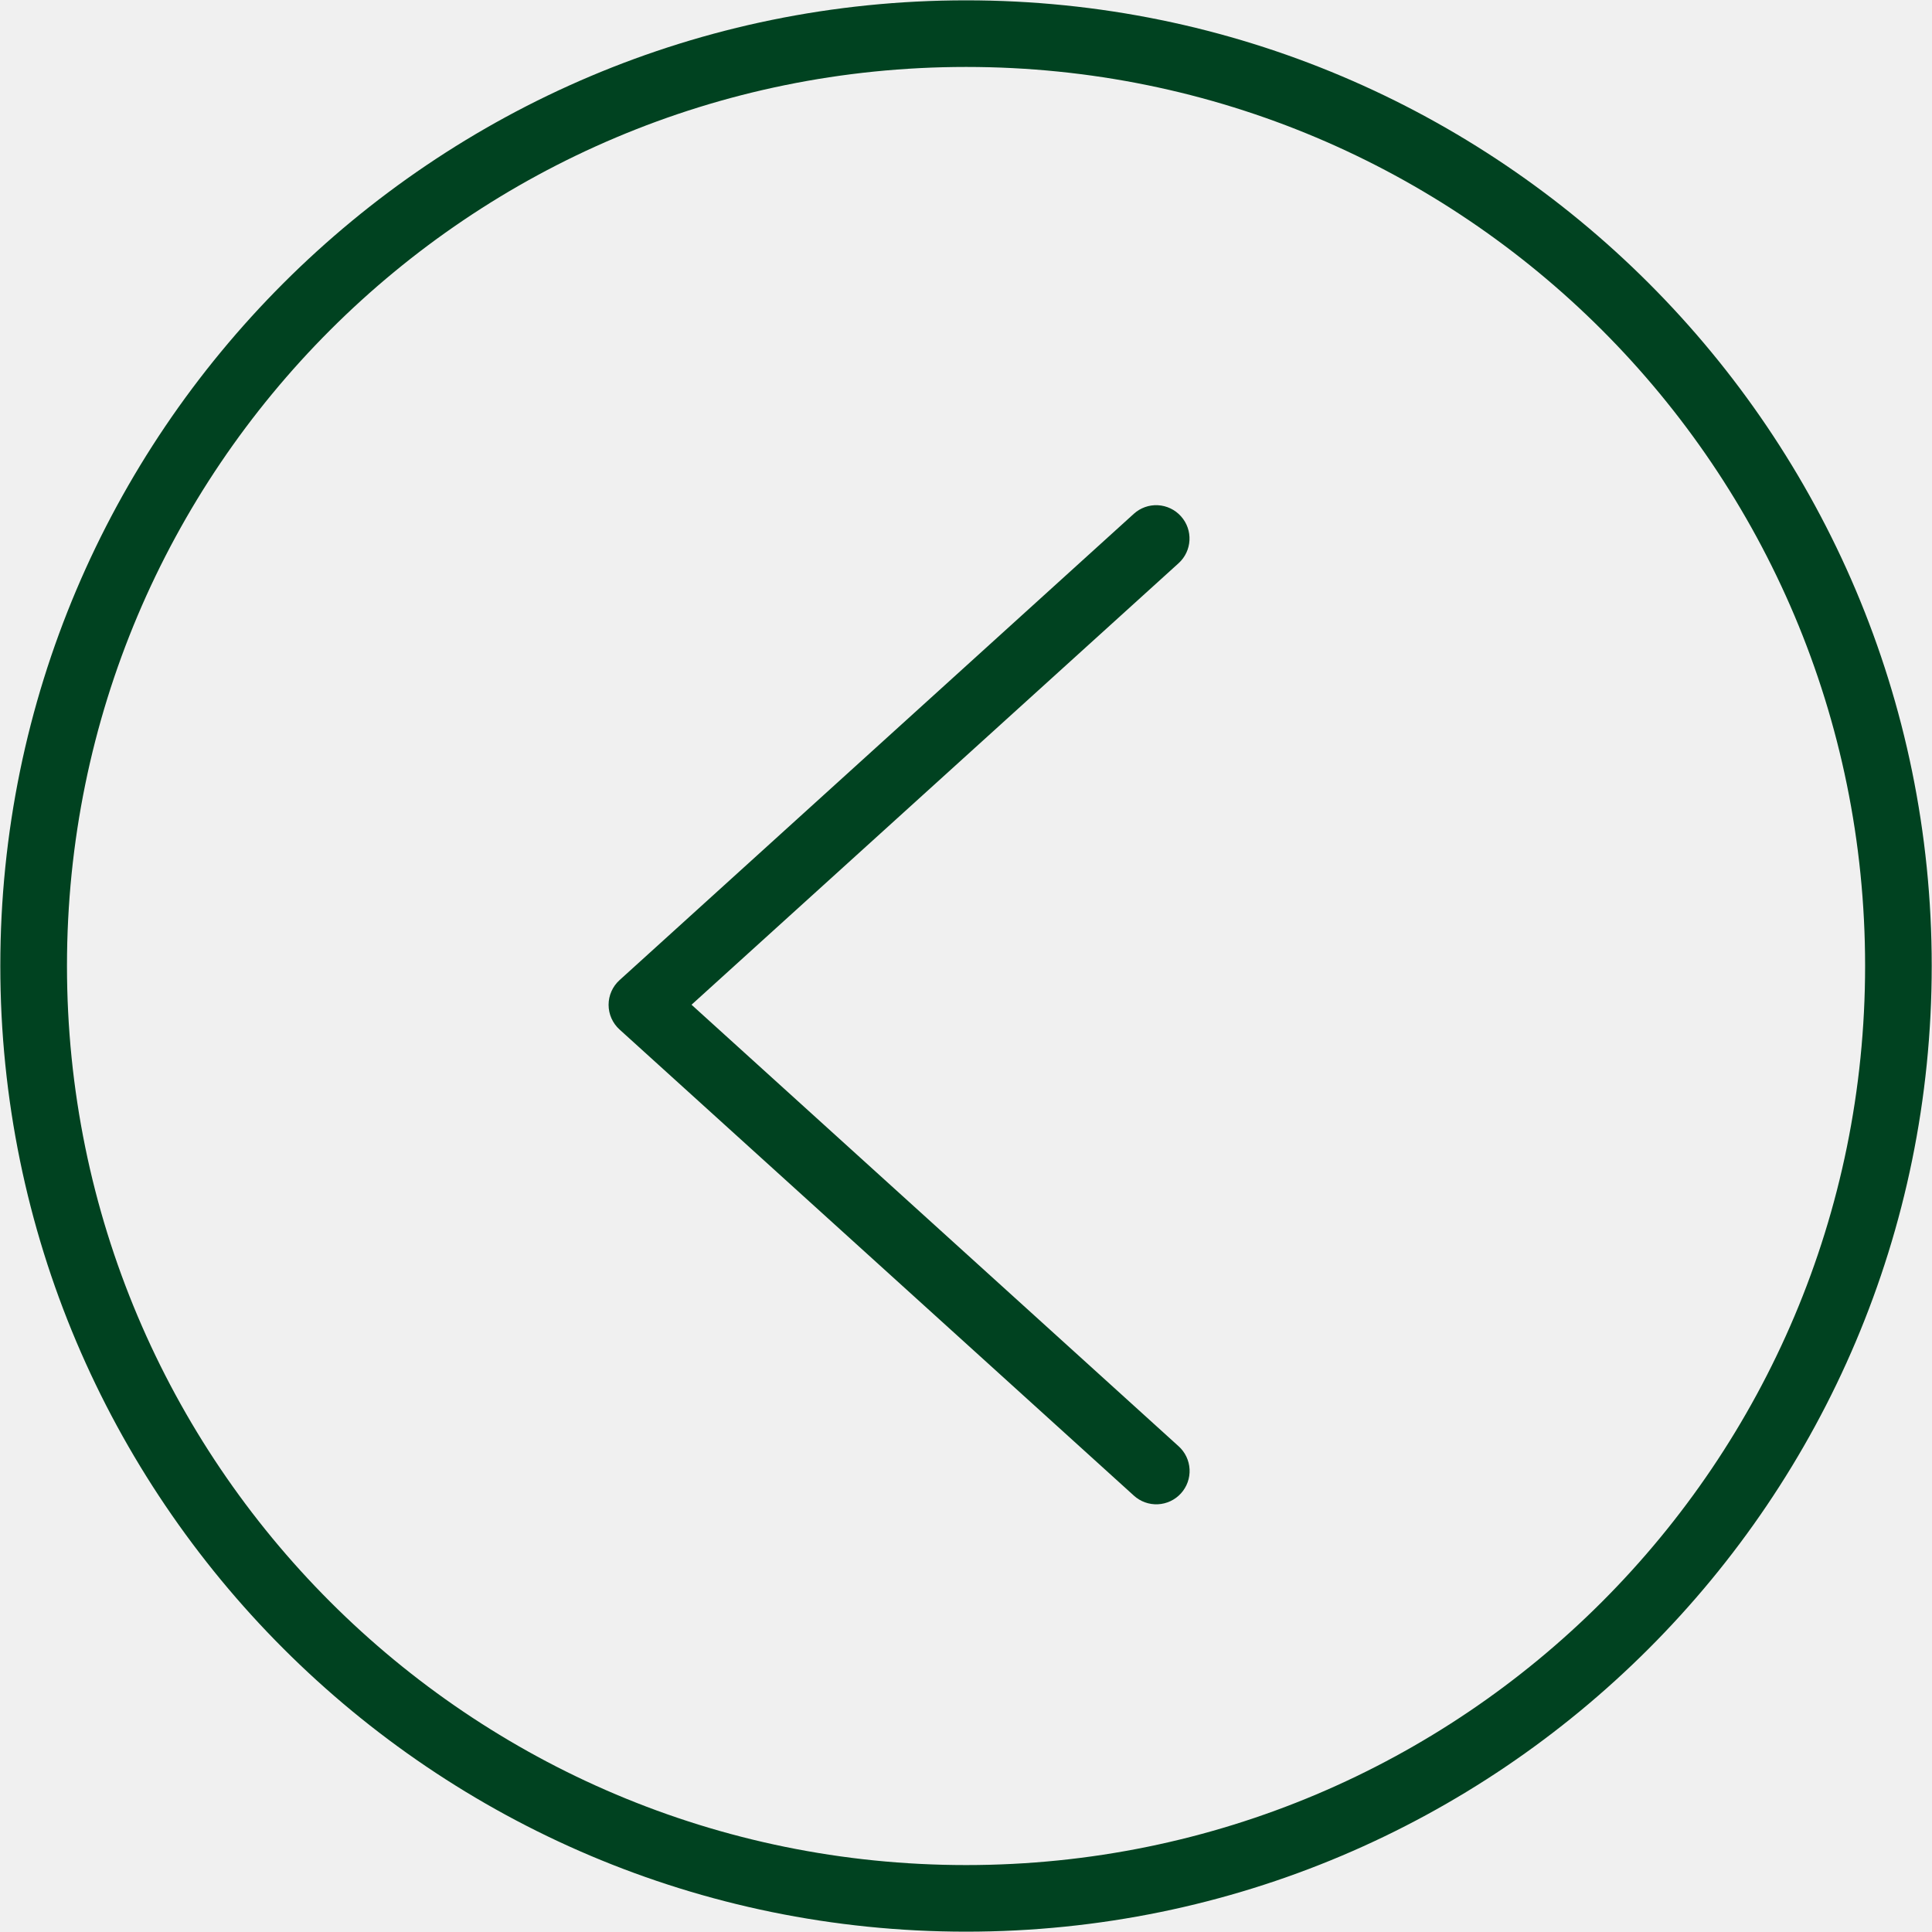
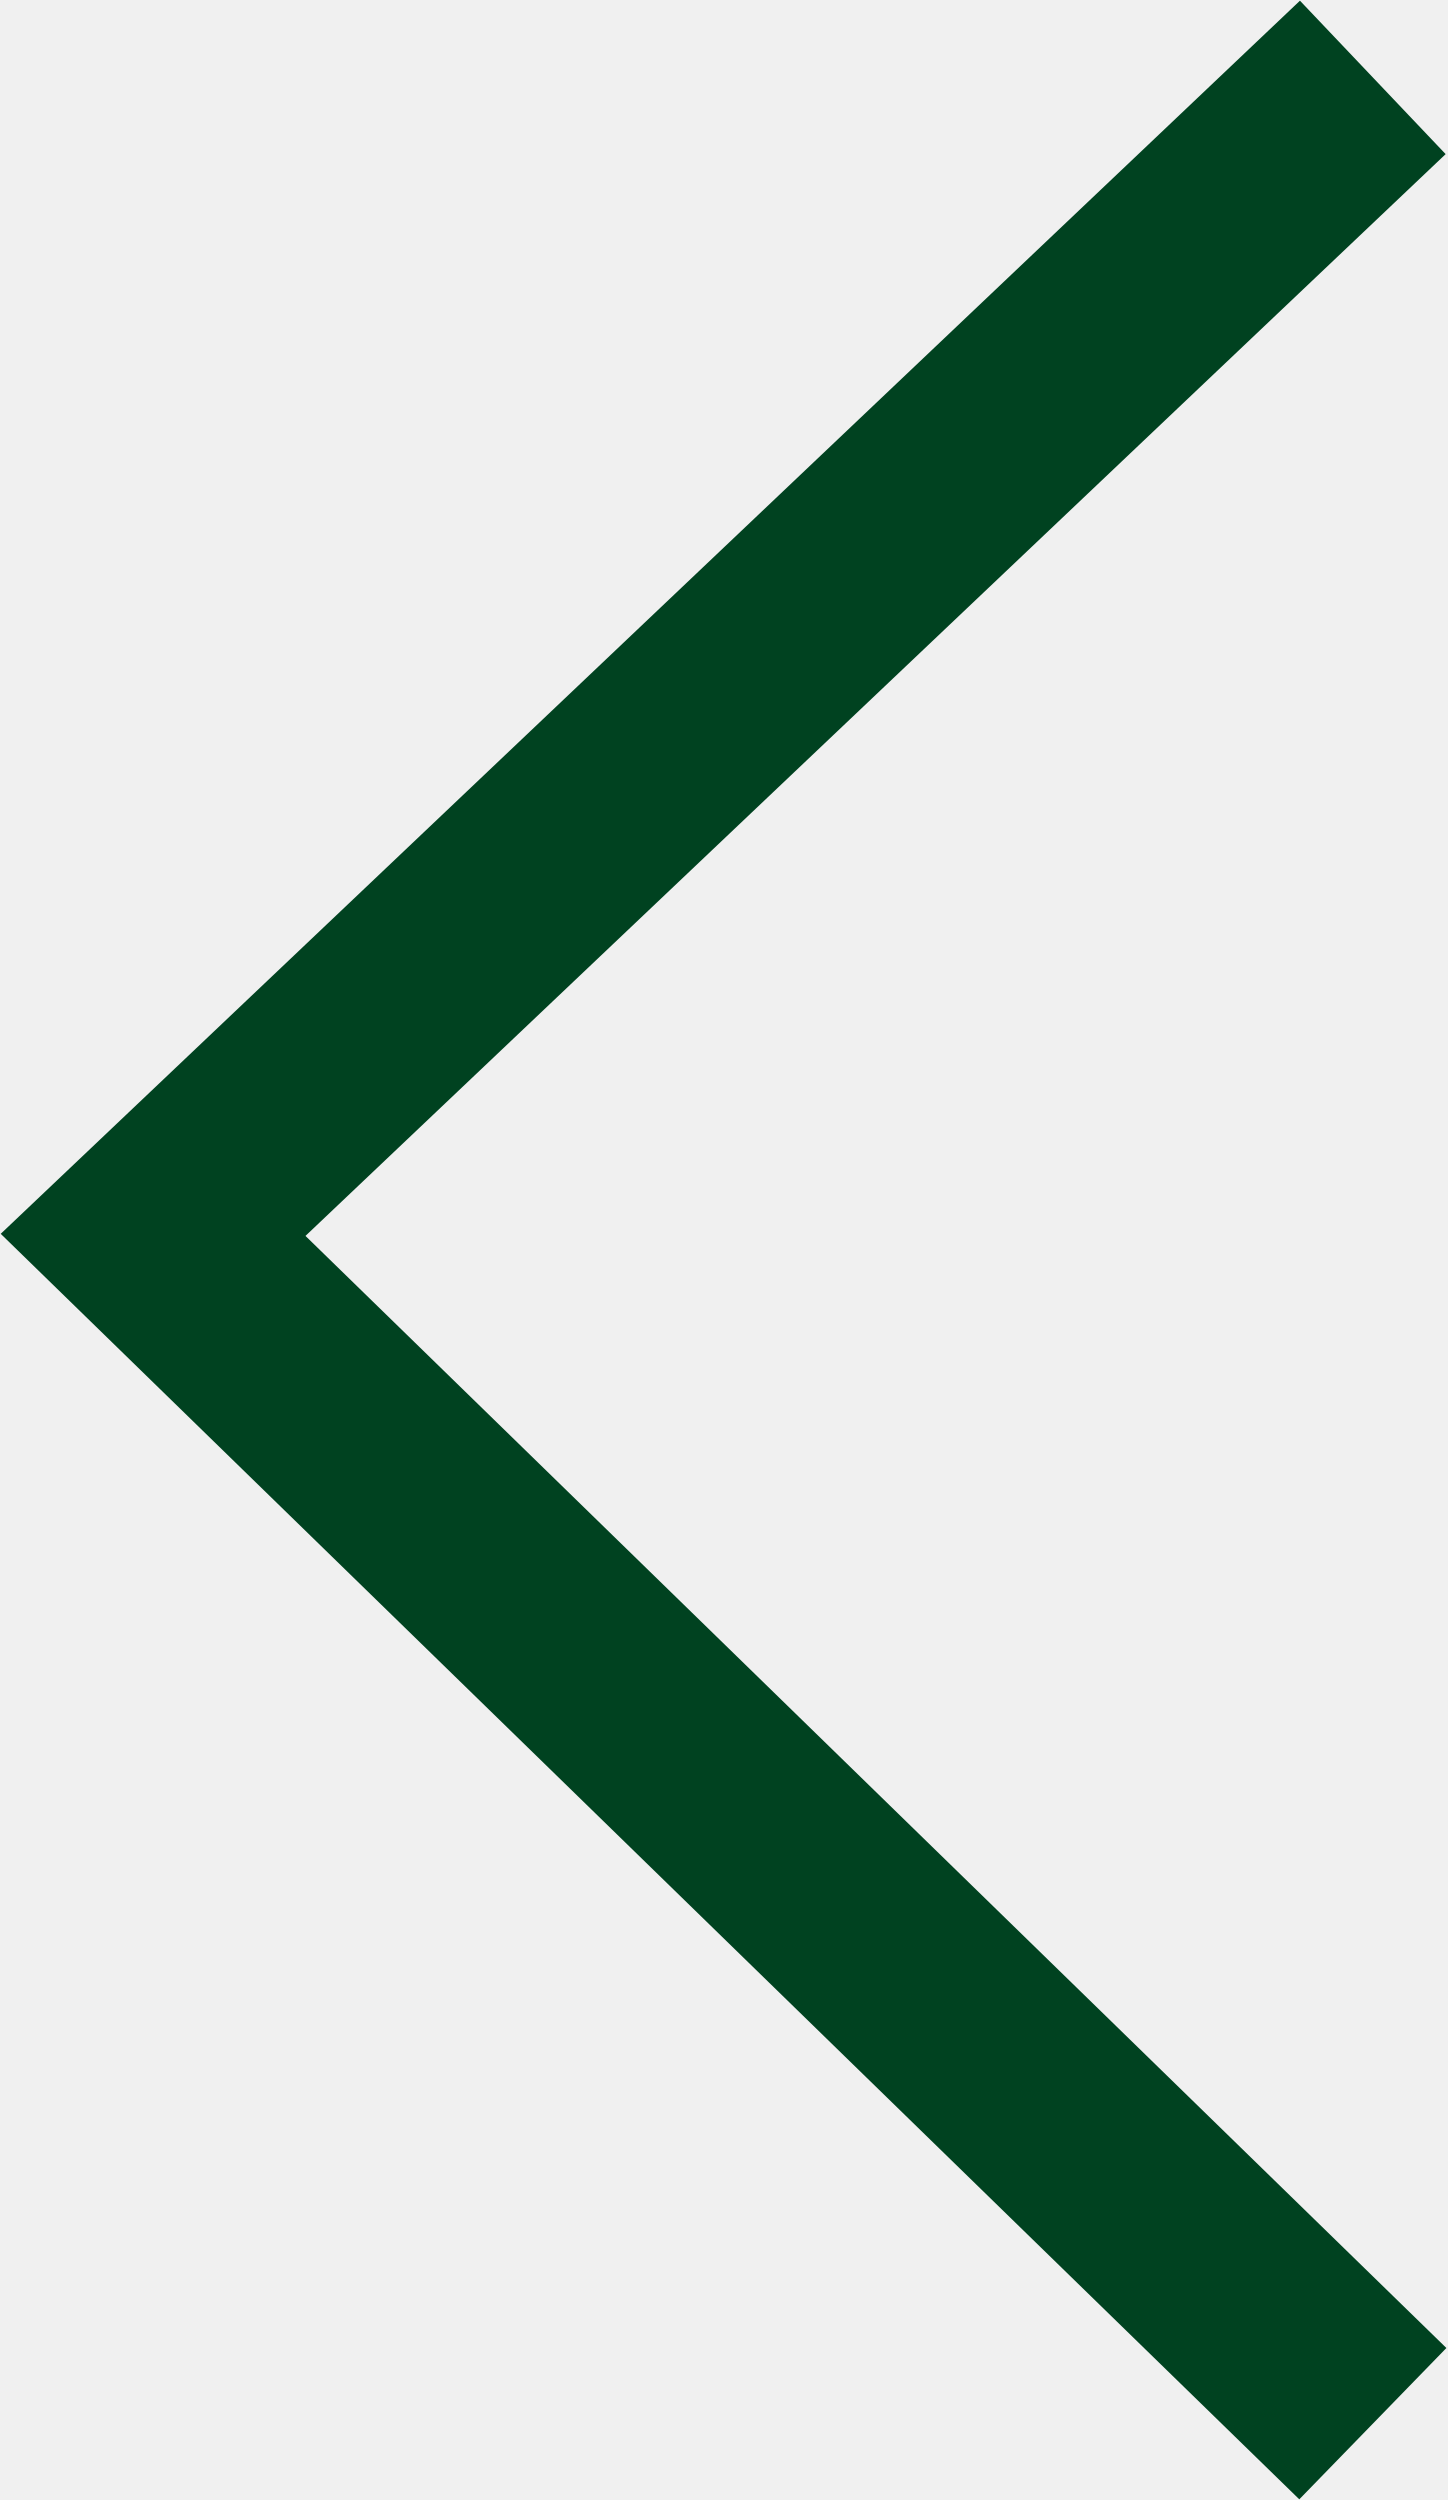
- <svg xmlns="http://www.w3.org/2000/svg" width="926" height="926" viewBox="0 0 926 926" fill="none">
-   <g clip-path="url(#clip0_1_2)">
-     <path fill-rule="evenodd" clip-rule="evenodd" d="M463.068 0.162C207.63 0.162 0.149 207.481 0.149 462.919C0.149 718.357 207.63 925.838 463.068 925.838C718.506 925.838 925.865 718.357 925.865 462.919C925.865 207.481 718.506 0.162 463.068 0.162ZM463.068 32.085C701.258 32.085 893.938 224.738 893.938 462.928C893.938 701.119 701.258 893.921 463.068 893.921C224.877 893.921 32.102 701.119 32.102 462.928C32.102 224.738 224.877 32.085 463.068 32.085ZM554.965 242.147C550.725 241.931 546.575 243.414 543.433 246.265L296.943 469.777C293.601 472.803 291.695 477.095 291.695 481.604C291.695 486.113 293.601 490.411 296.943 493.437L543.433 716.826C546.564 719.693 550.709 721.193 554.954 720.992C559.194 720.792 563.18 718.912 566.032 715.765C568.888 712.618 570.372 708.468 570.155 704.229C569.939 699.983 568.038 696.002 564.881 693.167L331.448 481.564L564.881 269.96C571.401 264.057 571.913 253.989 566.032 247.452C563.196 244.284 559.215 242.373 554.965 242.151L554.965 242.147Z" fill="#004220" />
+ <svg xmlns="http://www.w3.org/2000/svg" width="514" height="888" viewBox="0 0 514 888" fill="none">
+   <g clip-path="url(#clip0_104_29)">
+     <path d="M0.253 438.253L461.507 887.76L513.757 834.011L108.504 438.997L513.491 54.744L461.742 0.244L0.253 438.253Z" fill="#004220" />
  </g>
  <defs>
-     <clipPath id="clip0_1_2">
-       <rect width="926" height="926" fill="white" />
+     <clipPath id="clip0_104_29">
+       <rect width="514" height="888" fill="white" />
    </clipPath>
  </defs>
</svg>
